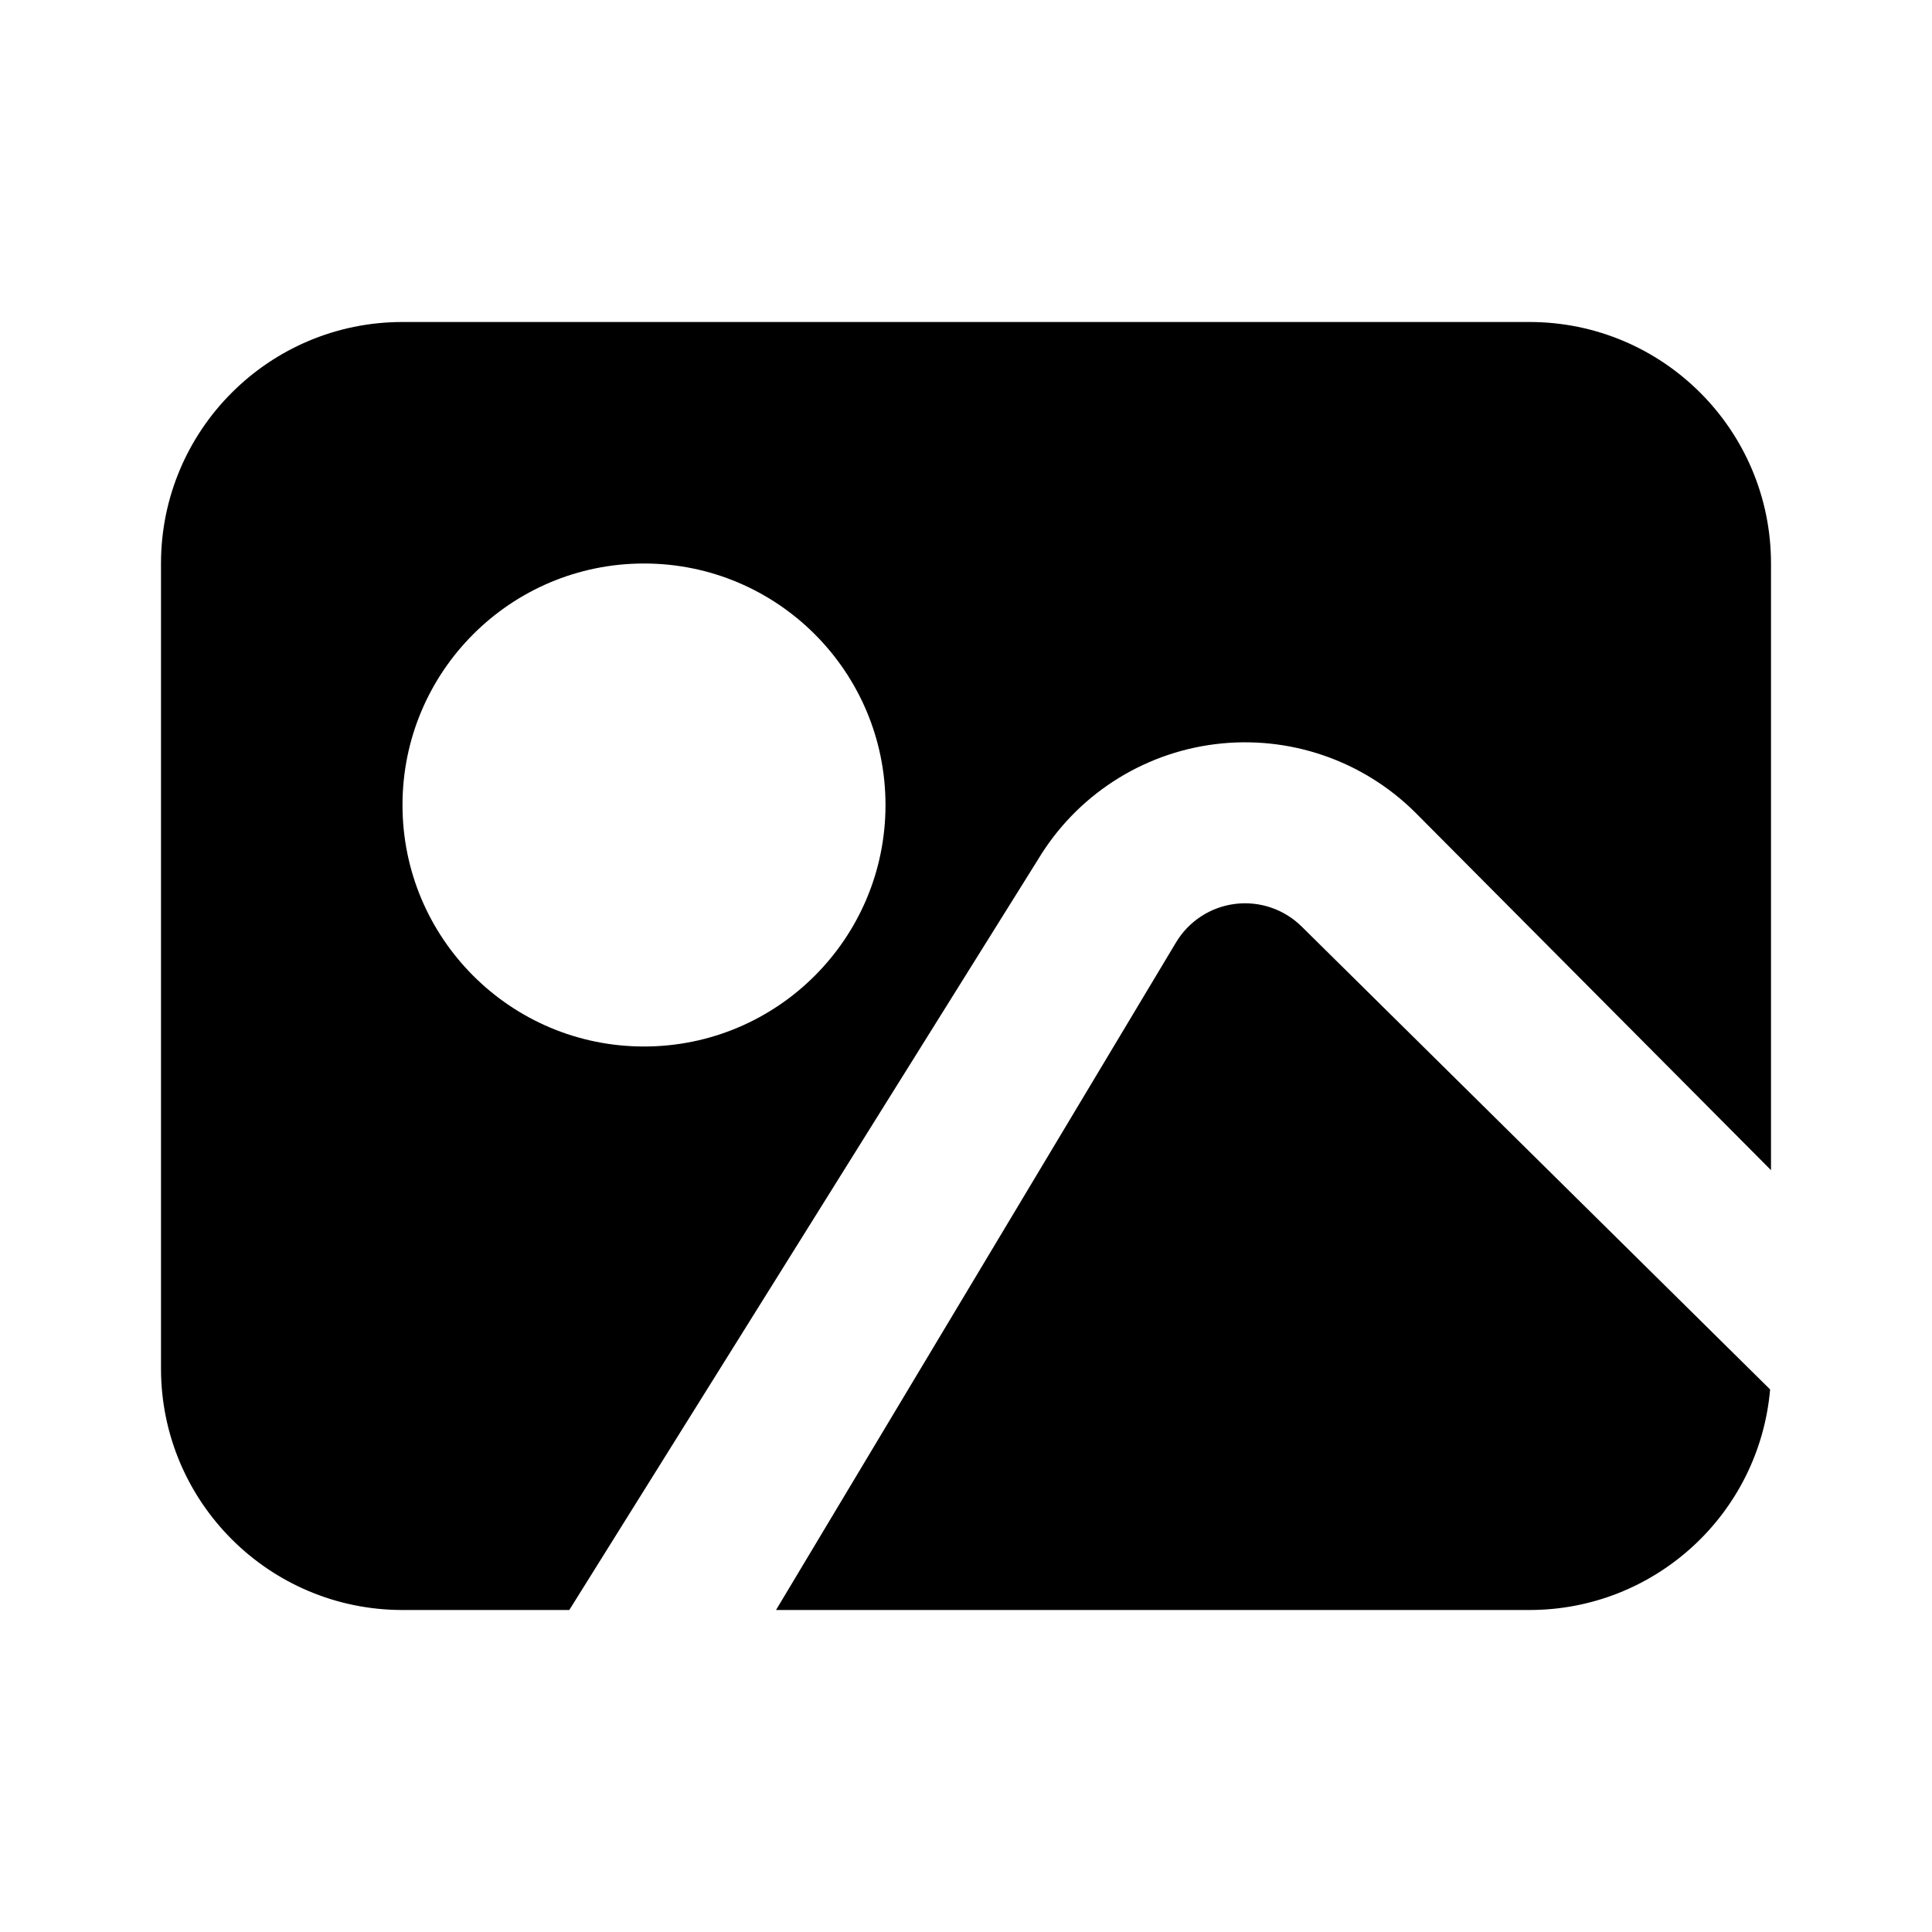
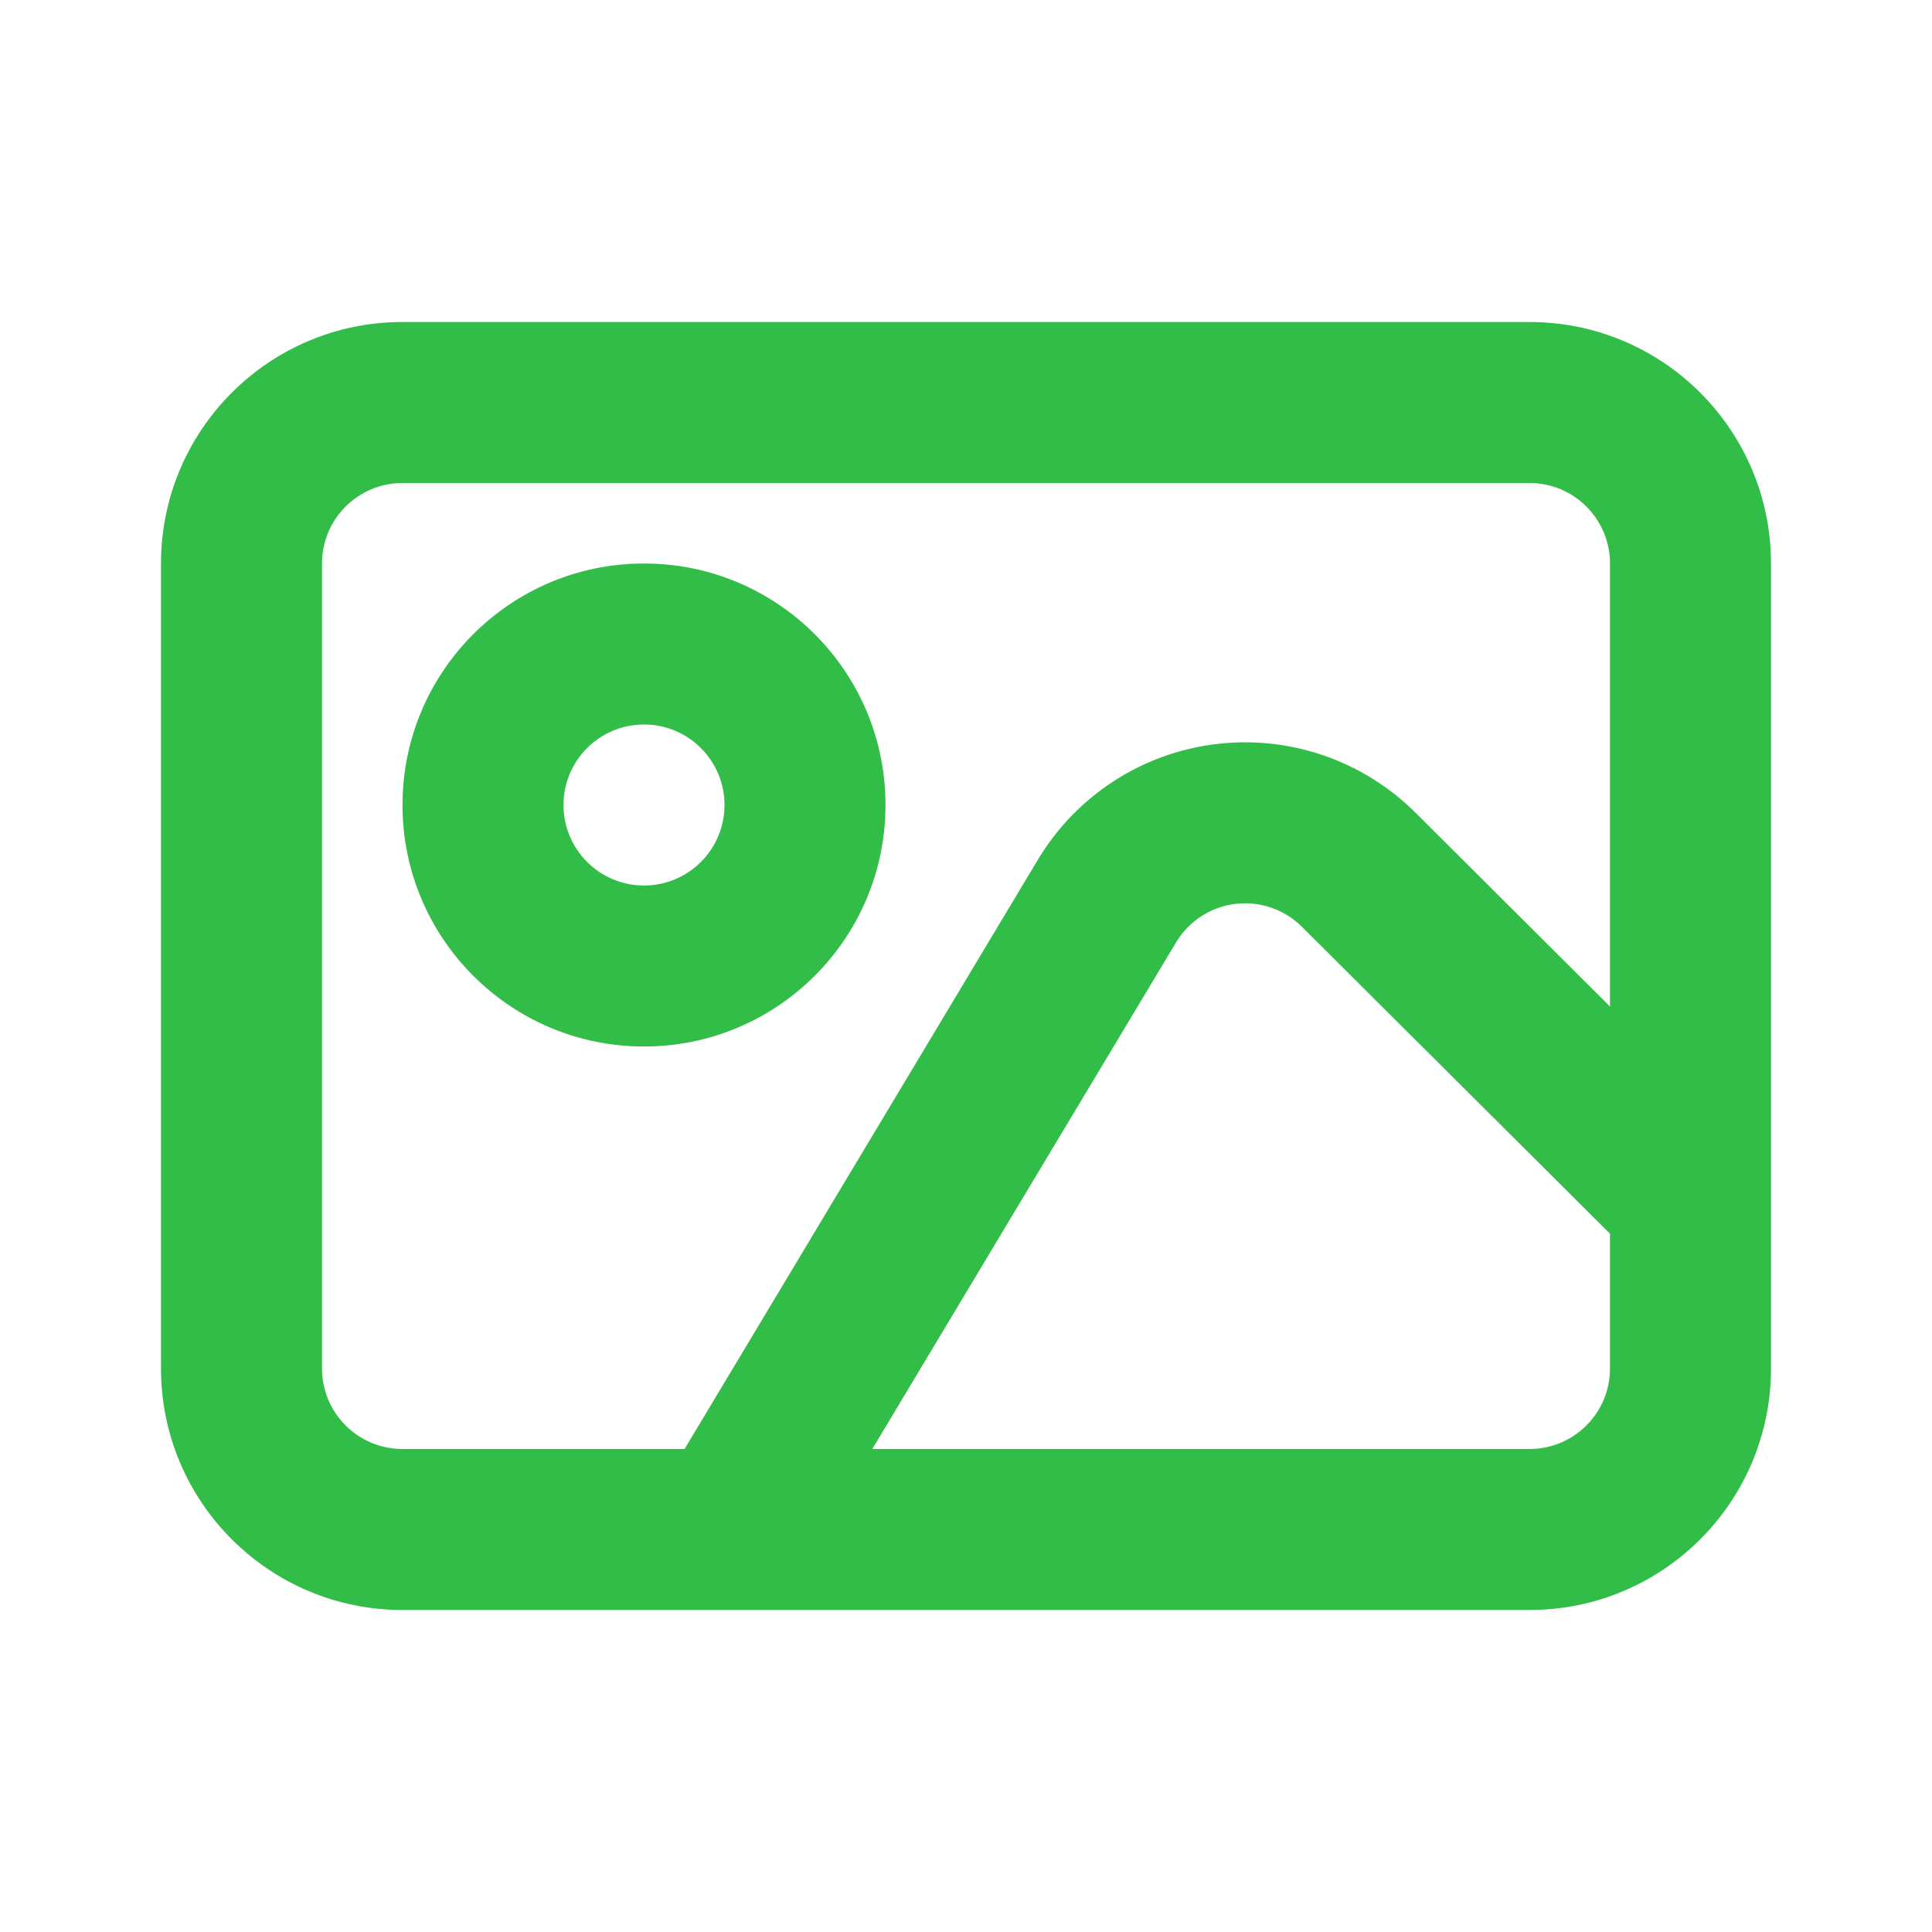
<svg xmlns="http://www.w3.org/2000/svg" width="64" height="64" viewBox="-2 -4 24 24">
-   <path fill="#000000" d="m20 10.536l-4.416-4.44a3 3 0 0 0-4.69.582L5.072 16H3a3 3 0 0 1-3-3V3a3 3 0 0 1 3-3h14a3 3 0 0 1 3 3v7.536zm-.011 2.724A3 3 0 0 1 17 16H7.64l4.969-8.293a1 1 0 0 1 1.563-.195l5.817 5.748zM6 9a3 3 0 1 0 0-6a3 3 0 0 0 0 6z" />
+   <path fill="#32bd49" d="M18 8.503V3a1 1 0 0 0-1-1H3a1 1 0 0 0-1 1v10a1 1 0 0 0 1 1h3.504l4.39-7.322a3 3 0 0 1 4.69-.582L18 8.503zm0 2.823l-3.828-3.814a1 1 0 0 0-1.563.195L8.836 14H17a1 1 0 0 0 1-1v-1.674zM3 0h14a3 3 0 0 1 3 3v10a3 3 0 0 1-3 3H3a3 3 0 0 1-3-3V3a3 3 0 0 1 3-3zm3 9a3 3 0 1 1 0-6a3 3 0 0 1 0 6zm0-2a1 1 0 1 0 0-2a1 1 0 0 0 0 2z" />
</svg>
